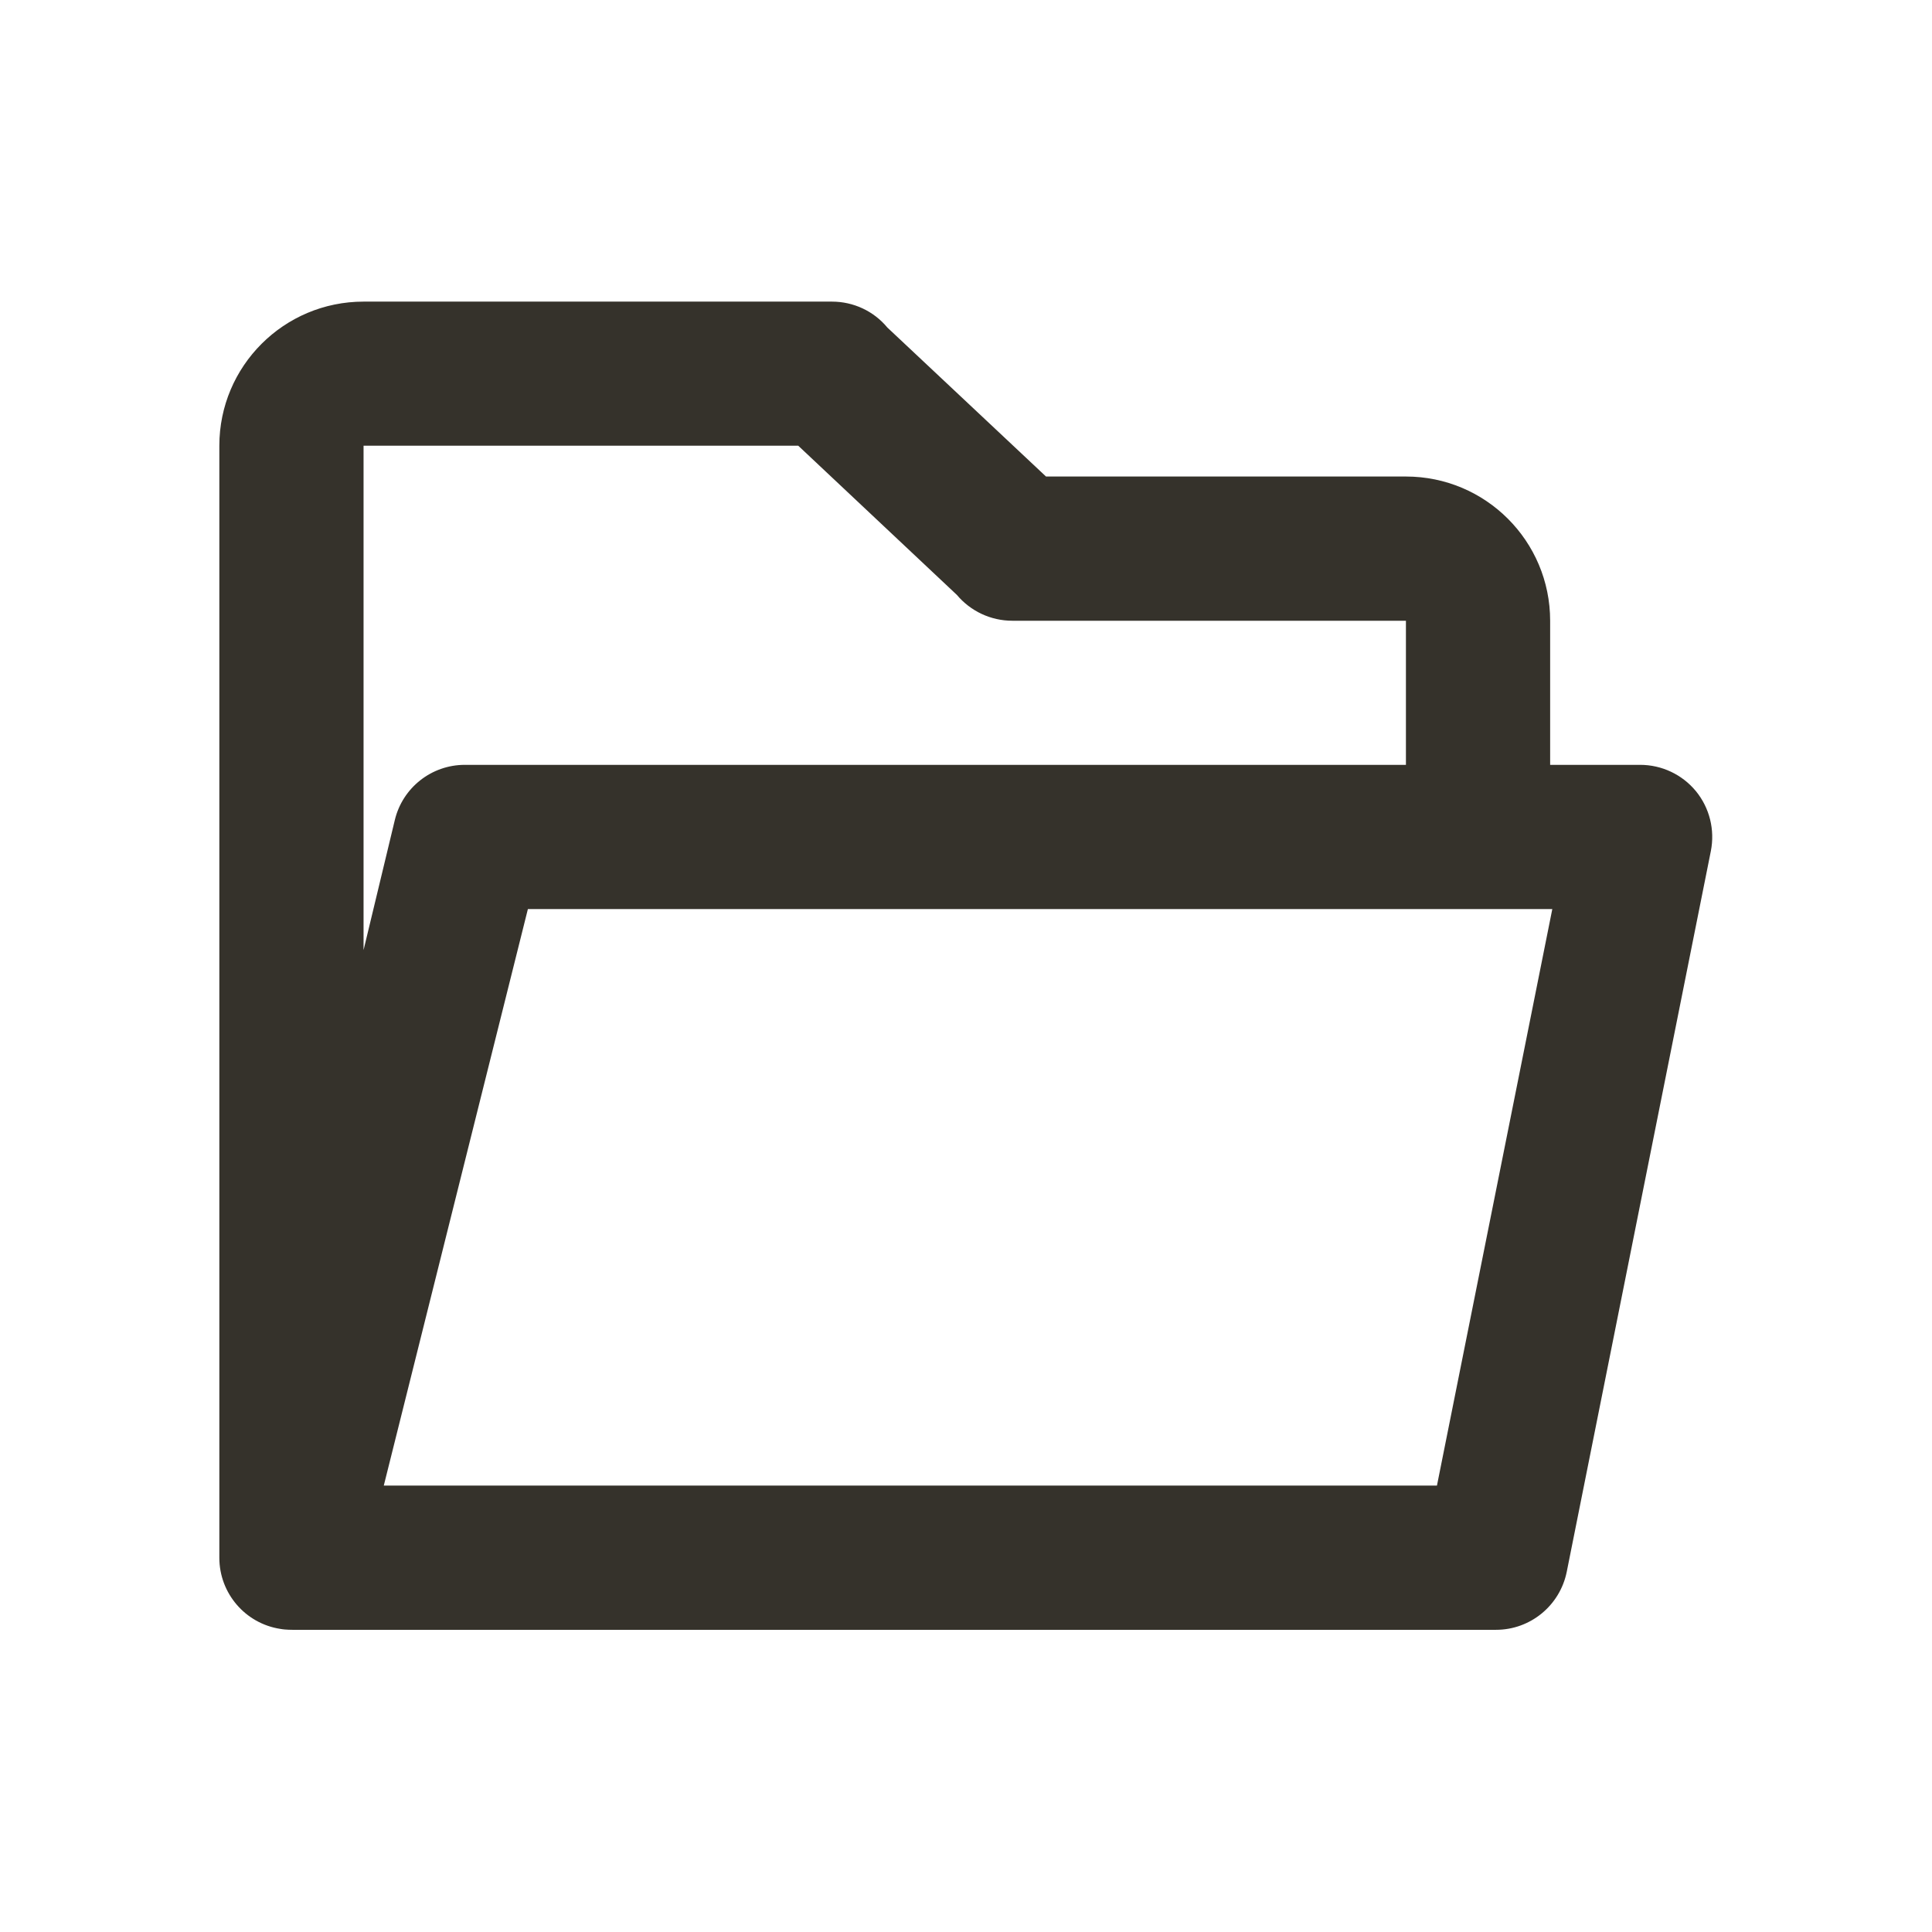
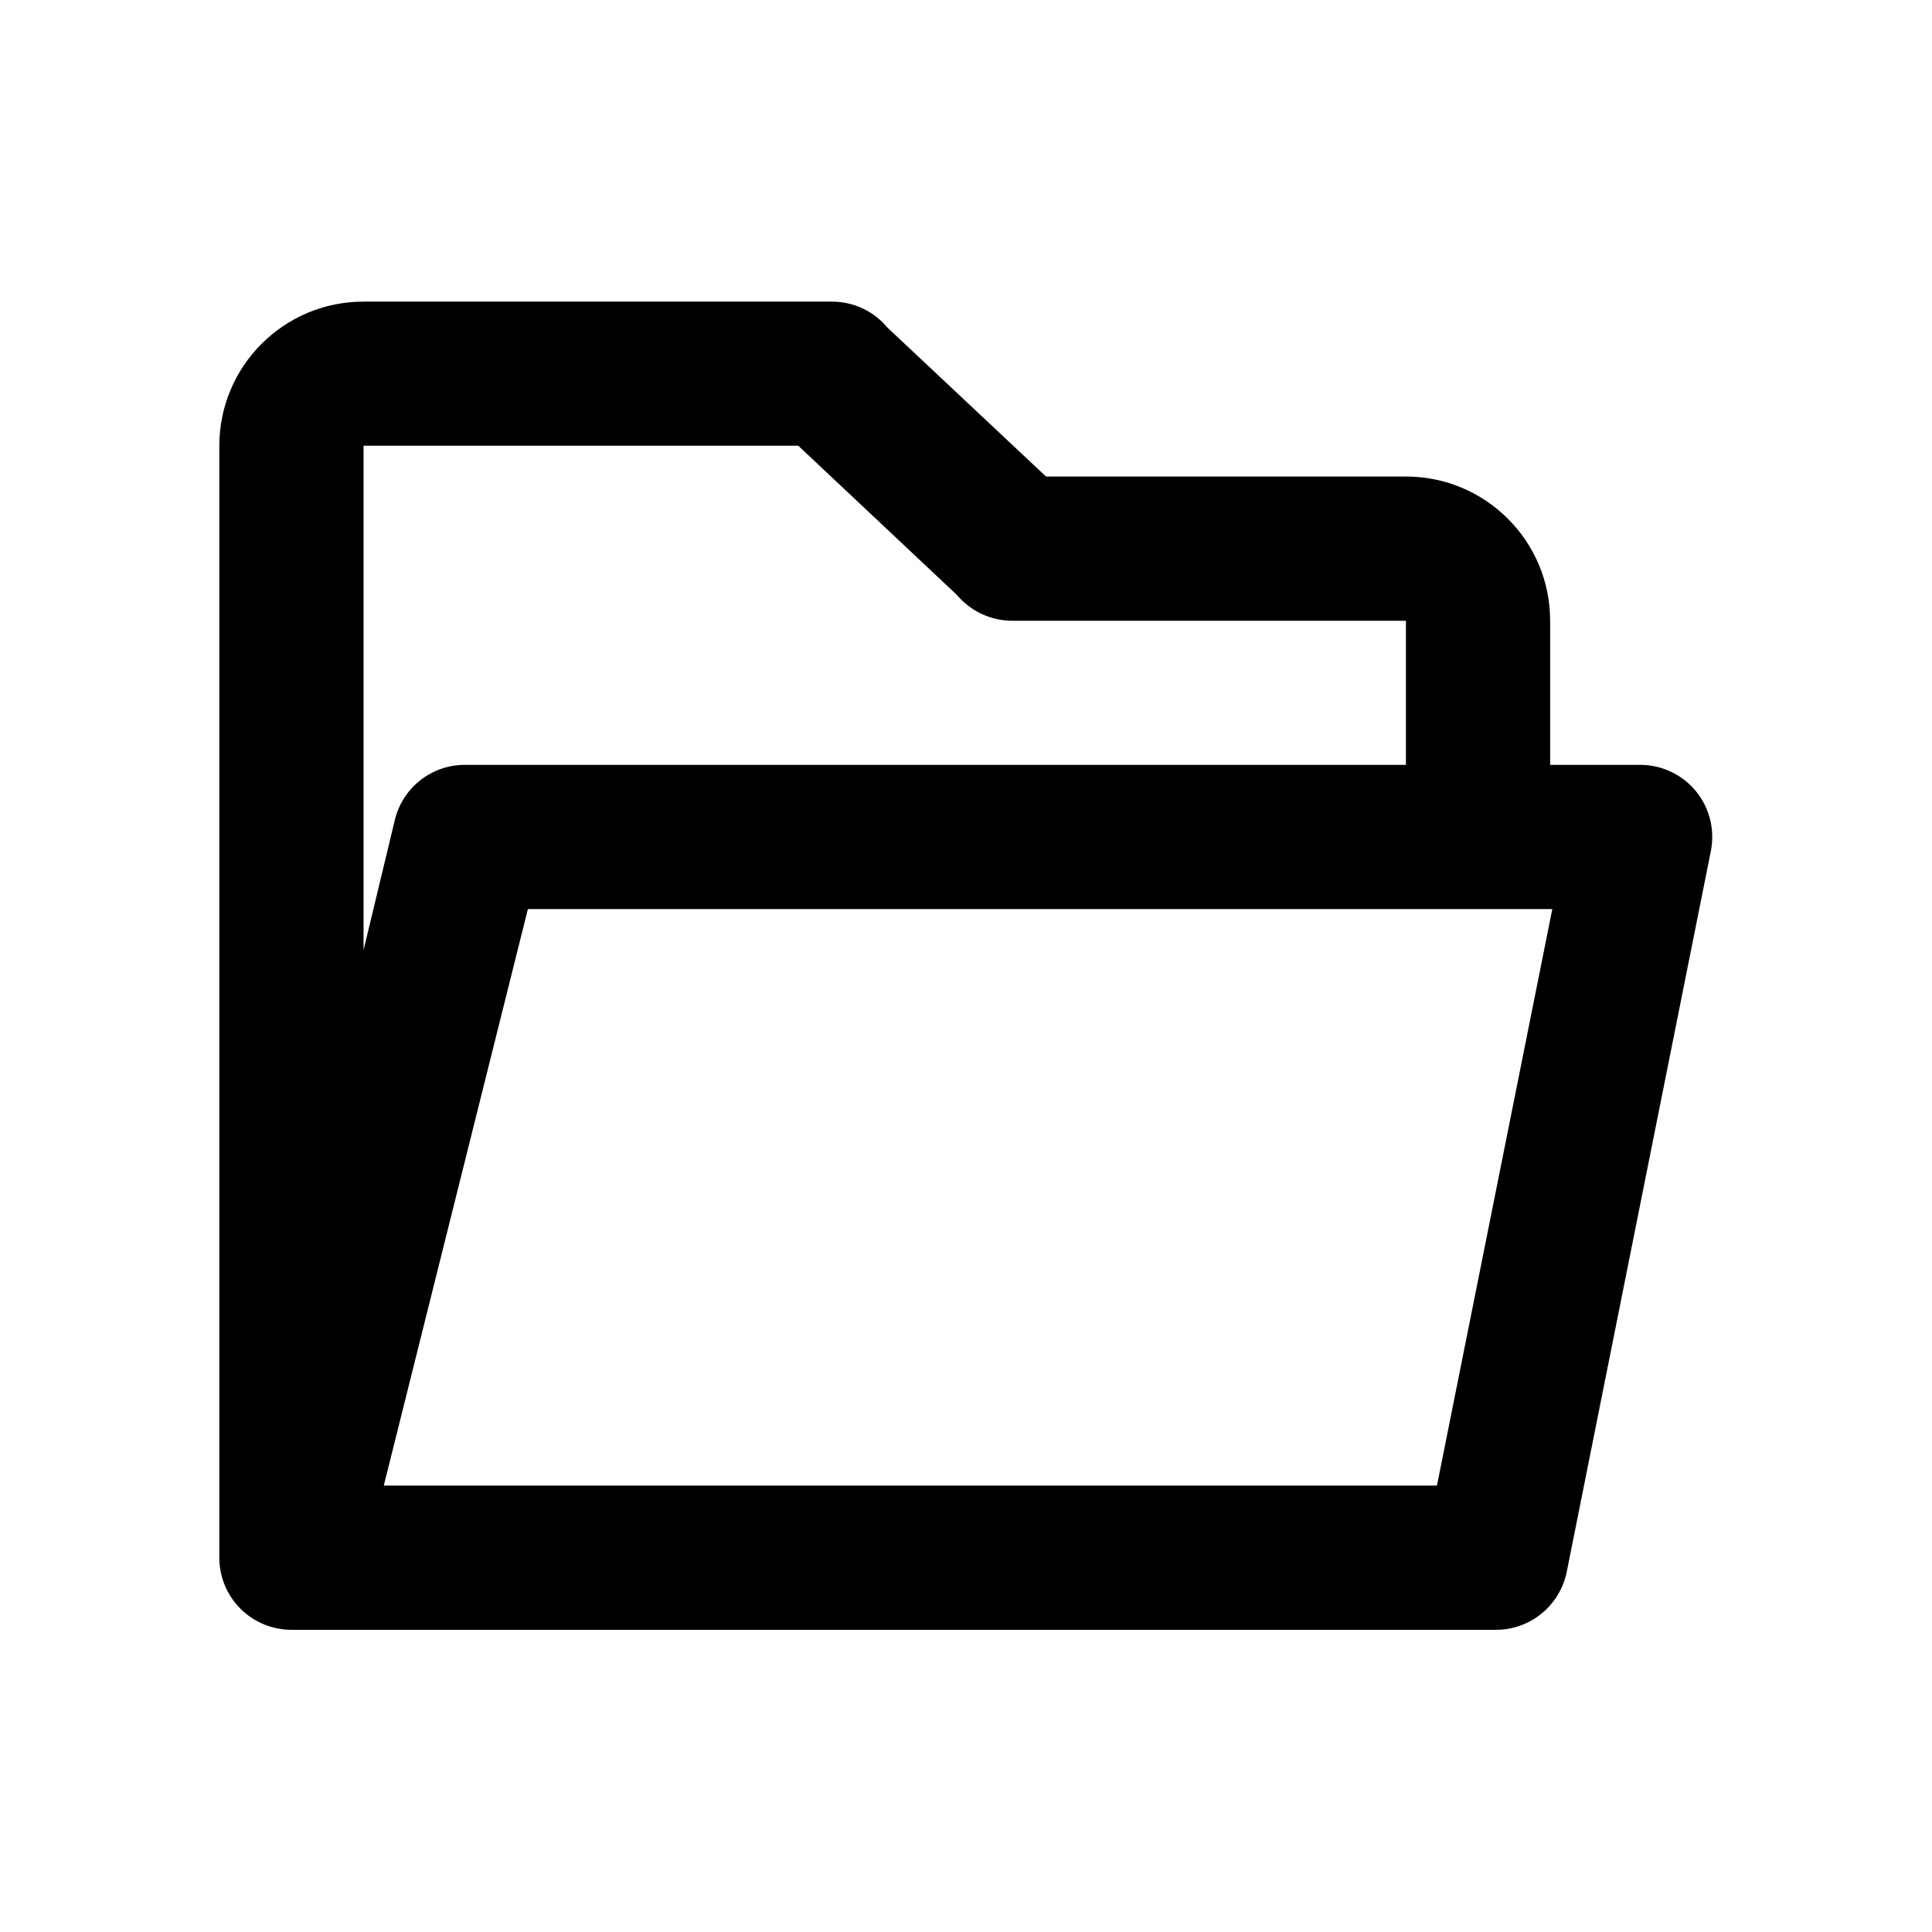
<svg xmlns="http://www.w3.org/2000/svg" width="17" height="17" viewBox="0 0 17 17" fill="none">
  <mask id="mask0_226_289" style="mask-type:alpha" maskUnits="userSpaceOnUse" x="0" y="0" width="17" height="17">
    <rect x="0.499" y="0.497" width="16" height="16" fill="#DCDCDC" />
  </mask>
  <g mask="url(#mask0_226_289)">
-     <path fill-rule="evenodd" clip-rule="evenodd" d="M3.199 2.654C2.498 2.654 1.93 3.222 1.93 3.922V13.707C1.93 14.02 2.159 14.286 2.467 14.333C2.479 14.335 2.491 14.337 2.504 14.338C2.527 14.34 2.55 14.341 2.573 14.341H13.164C13.466 14.341 13.726 14.127 13.786 13.831L15.054 7.489C15.091 7.302 15.043 7.109 14.923 6.962C14.802 6.815 14.622 6.73 14.432 6.73H13.64V5.462C13.64 4.761 13.072 4.193 12.371 4.193H9.204L7.808 2.882C7.688 2.737 7.509 2.654 7.321 2.654H3.199ZM12.371 6.73V5.462H8.907C8.718 5.462 8.54 5.378 8.419 5.234L7.024 3.922H3.199L3.199 8.36L3.474 7.216C3.542 6.931 3.797 6.73 4.09 6.73H12.371ZM3.377 13.072H12.644L13.659 7.999H4.645L3.377 13.072Z" fill="#35322B" />
+     <path fill-rule="evenodd" clip-rule="evenodd" d="M3.199 2.654C2.498 2.654 1.93 3.222 1.93 3.922V13.707C1.93 14.02 2.159 14.286 2.467 14.333C2.479 14.335 2.491 14.337 2.504 14.338C2.527 14.34 2.55 14.341 2.573 14.341H13.164C13.466 14.341 13.726 14.127 13.786 13.831L15.054 7.489C15.091 7.302 15.043 7.109 14.923 6.962C14.802 6.815 14.622 6.73 14.432 6.73H13.64V5.462C13.64 4.761 13.072 4.193 12.371 4.193H9.204L7.808 2.882C7.688 2.737 7.509 2.654 7.321 2.654H3.199ZM12.371 6.73V5.462H8.907C8.718 5.462 8.54 5.378 8.419 5.234L7.024 3.922H3.199L3.199 8.36L3.474 7.216C3.542 6.931 3.797 6.73 4.09 6.73H12.371ZM3.377 13.072H12.644L13.659 7.999H4.645L3.377 13.072Z" fill="black" />
  </g>
</svg>
